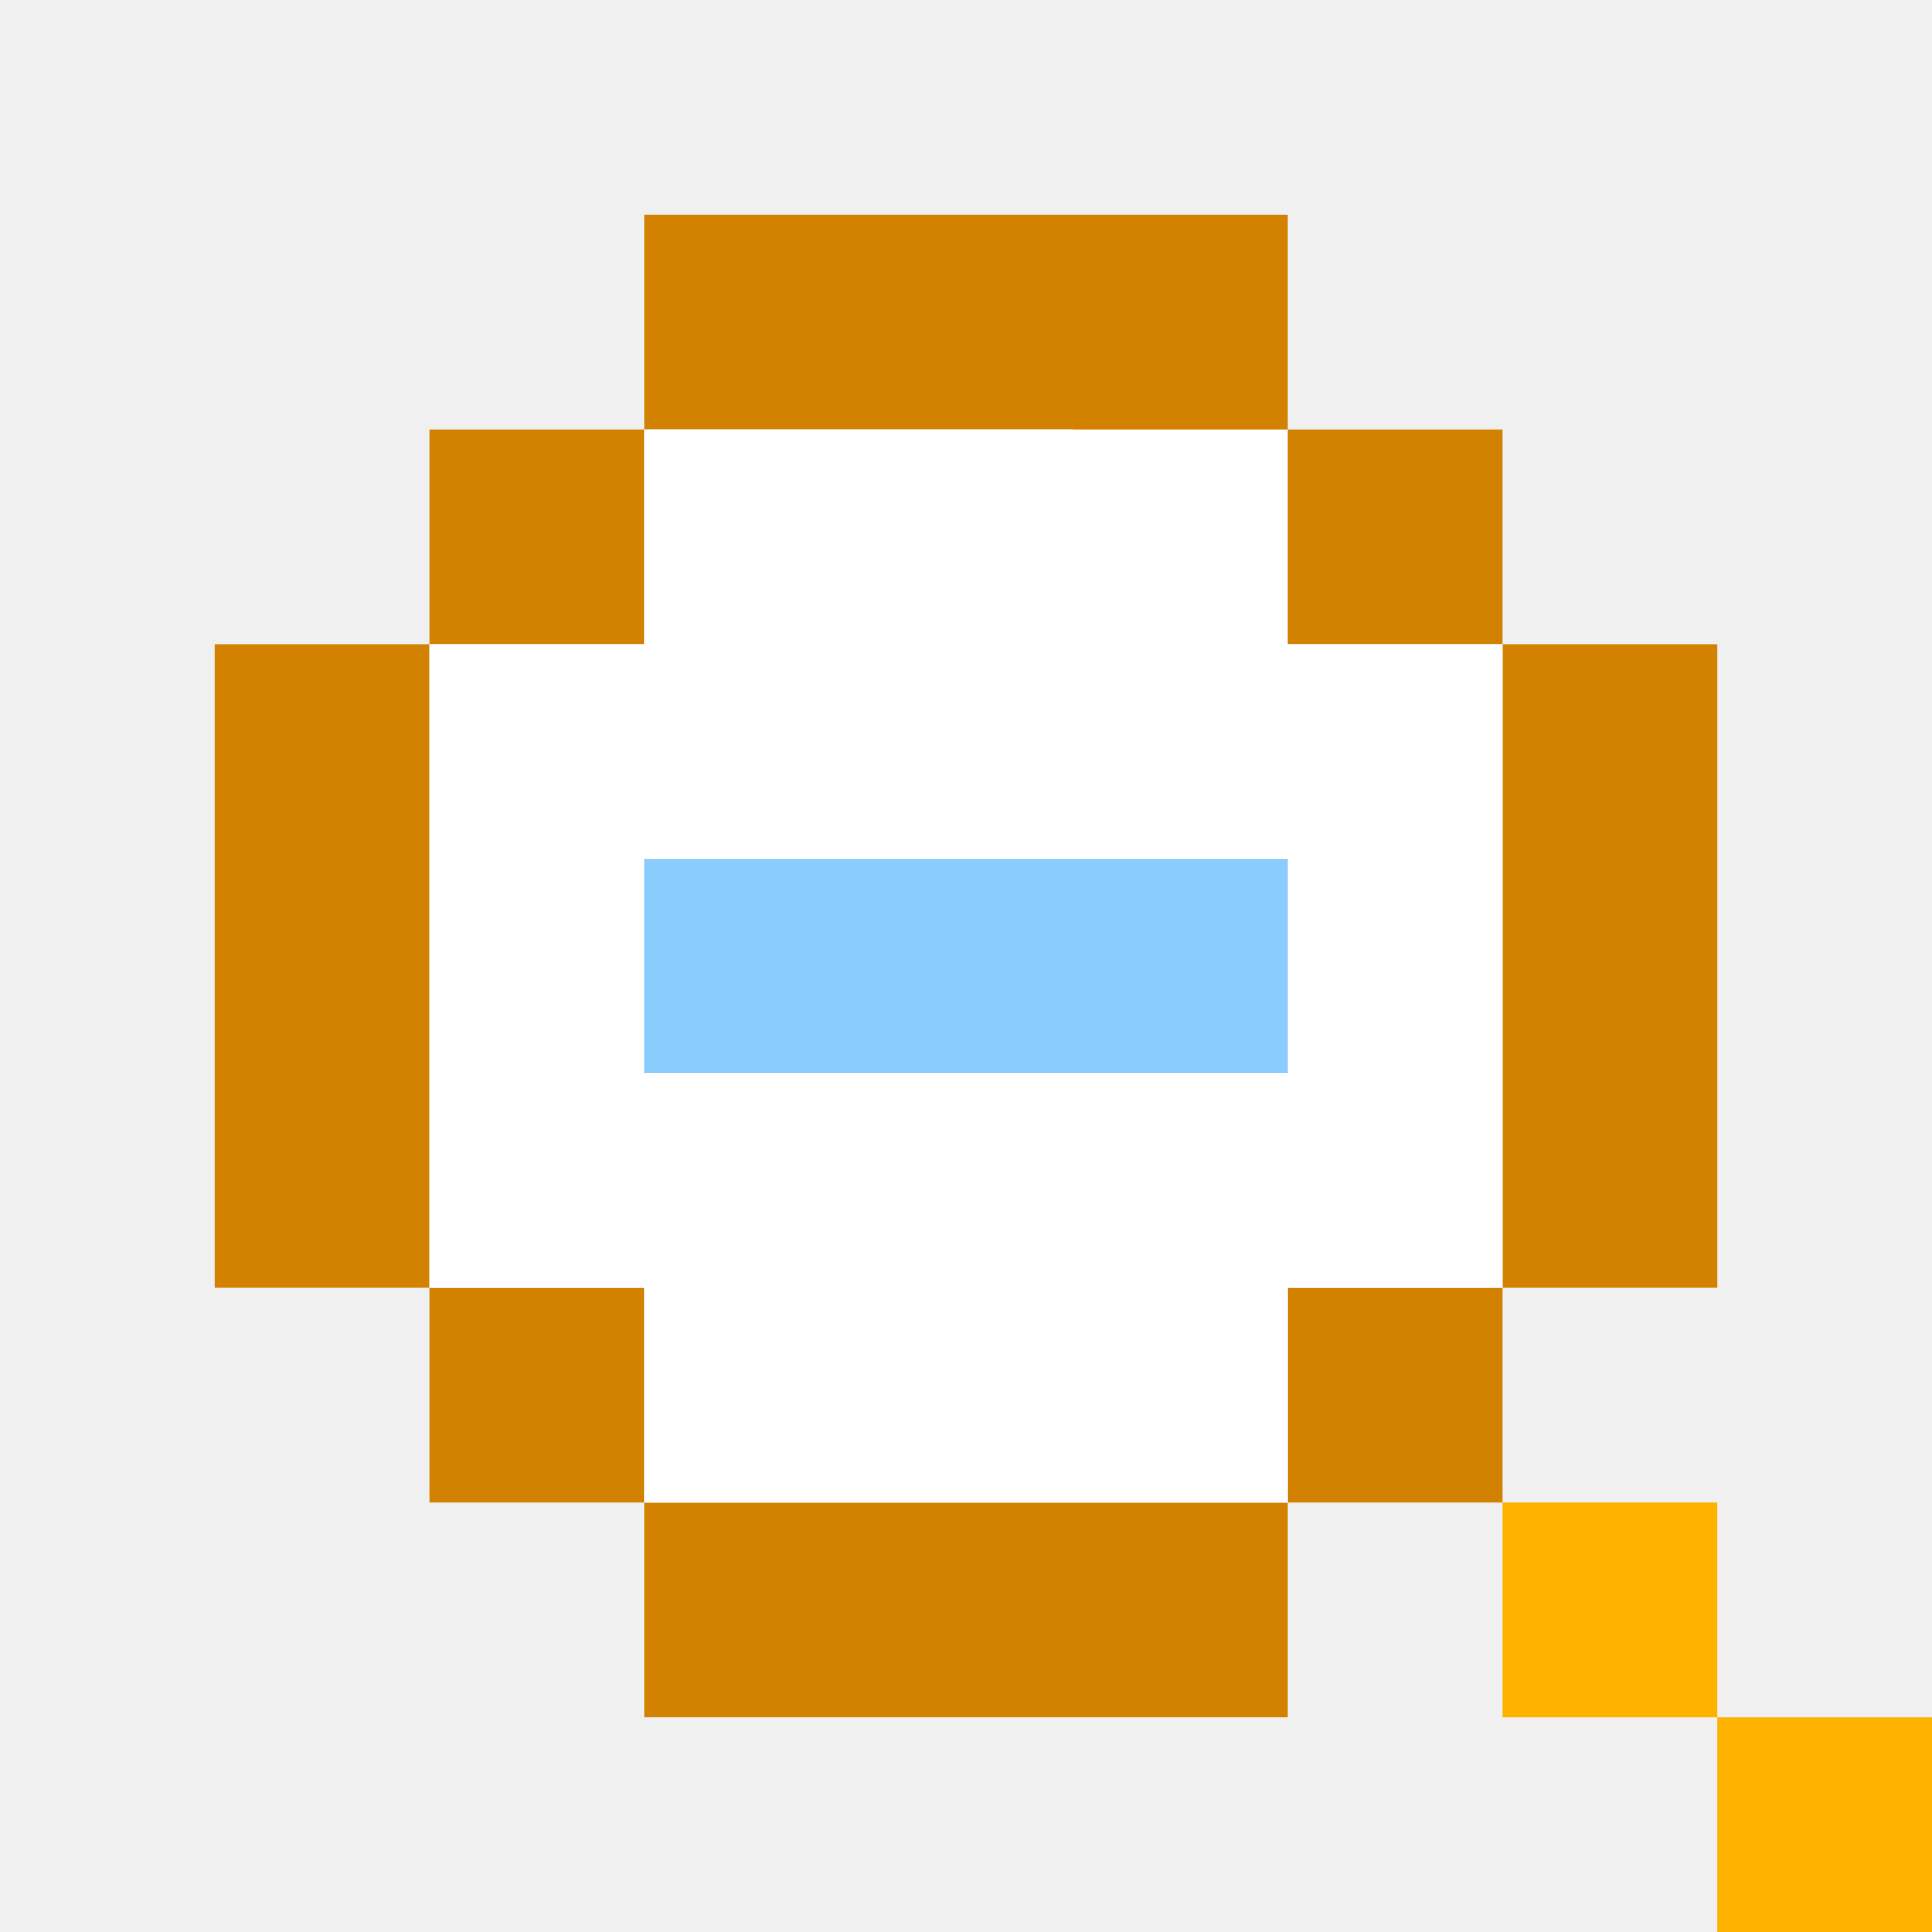
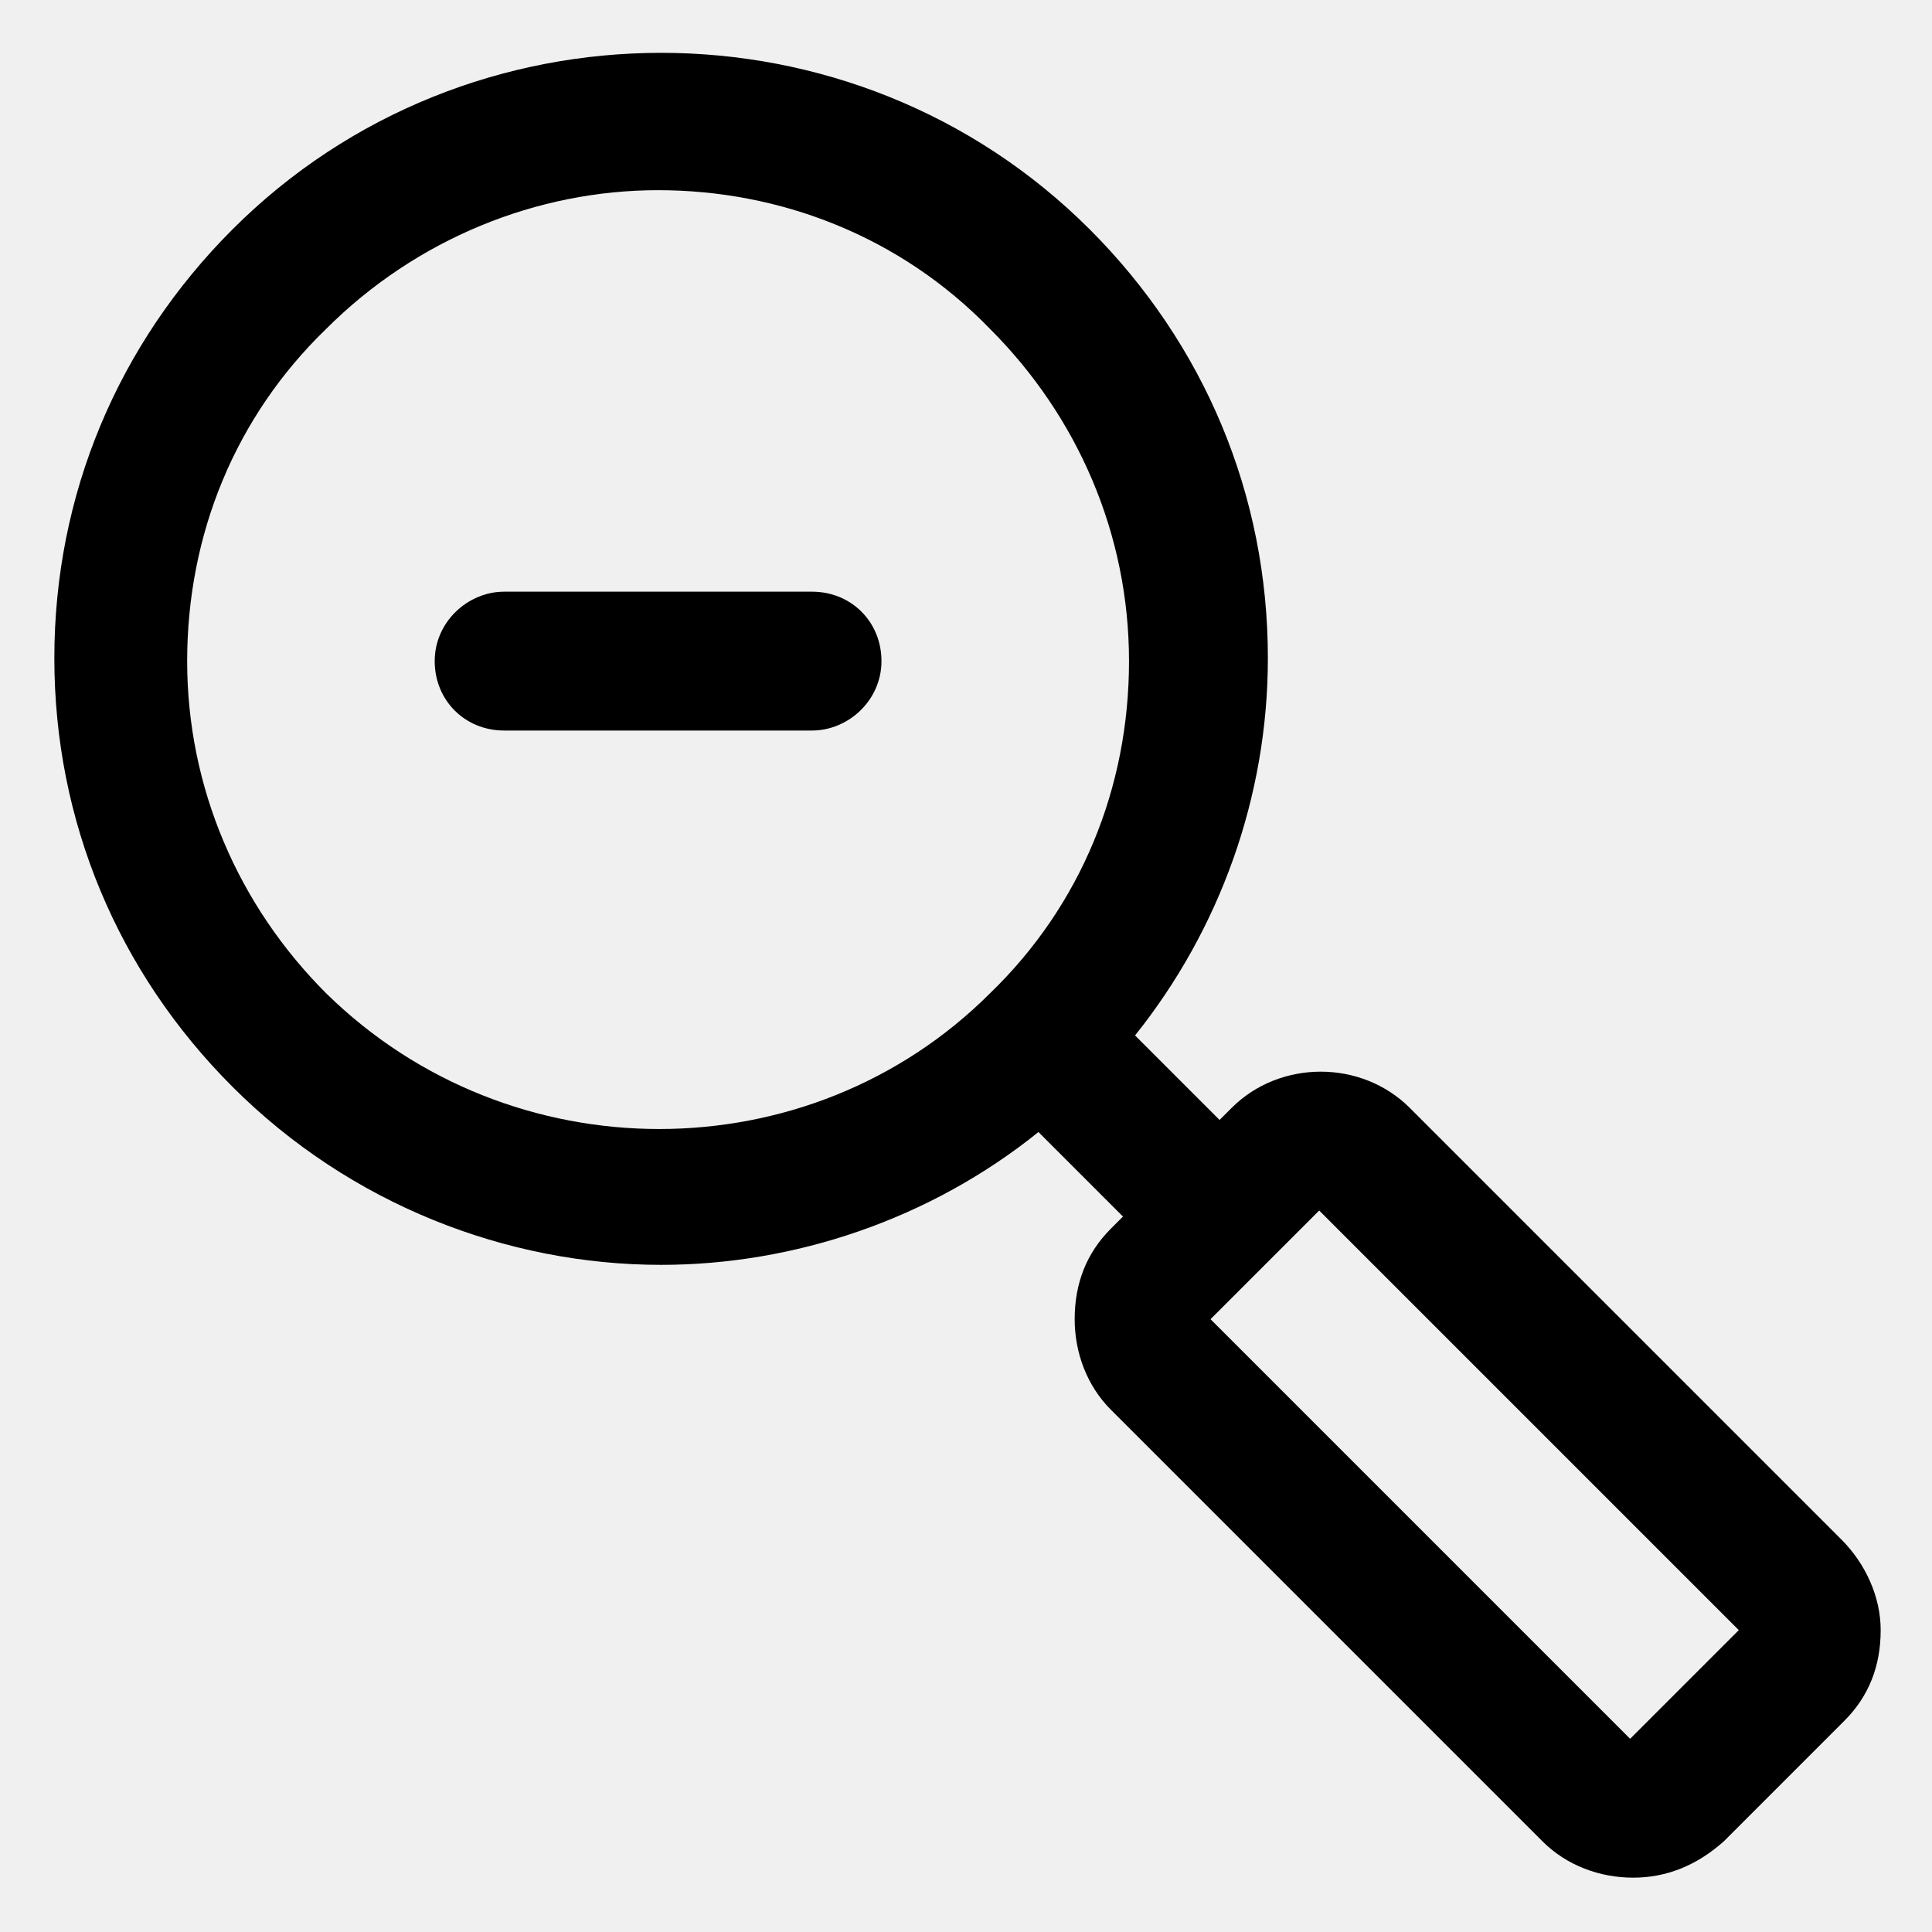
- <svg xmlns="http://www.w3.org/2000/svg" viewBox="0 0 9 9" class="pixelicon-zoom-out">
-   <polygon fill="#D38100" points="3,1 6,1 6,2 7,2 7,3 5,3 5,2 3,2" />
-   <polygon fill="#D38100" points="2,2 3,2 3,3 2,3" />
-   <polygon fill="#D38100" points="1,3 2,3 2,6 1,6" />
-   <polygon fill="#D38100" points="7,3 8,3 8,6 7,6" />
-   <polygon fill="#D38100" points="2,6 3,6 3,7 2,7" />
-   <polygon fill="#D38100" points="6,6 7,6 7,7 6,7" />
-   <polygon fill="#D38100" points="3,7 6,7 6,8 3,8" />
-   <path fill="#FFFFFF" fill-rule="evenodd" d="M3,2H6V3H7V6H6V7H3V6H2V3H3z M3,4H6V5H3z" />
-   <polygon fill="#89CDFF" points="3,4 6,4 6,5 3,5" />
-   <polygon fill="#FFB100" points="7,7 8,7 8,8 7,8" />
-   <polygon fill="#FFB100" points="8,8 9,8 9,9 8,9" />
+ <svg xmlns="http://www.w3.org/2000/svg" version="1.1" id="lni_lni-zoom-out" x="0px" y="0px" viewBox="0 0 64 64" style="enable-background:new 0 0 64 64;" xml:space="preserve">
+   <g>
+     <path d="M61,51L46.7,36.7c-1.6-1.6-4.3-1.6-5.9,0l-0.4,0.4l-2.8-2.8c2.8-3.5,4.4-7.9,4.4-12.5c0-5.4-2.1-10.4-5.9-14.2   c-7.8-7.8-20.6-7.8-28.4,0c-3.8,3.8-5.9,8.8-5.9,14.2c0,5.4,2.1,10.4,5.9,14.2c3.9,3.9,9.1,5.9,14.2,5.9c4.4,0,8.9-1.5,12.5-4.4   l2.8,2.8l-0.4,0.4c-0.8,0.8-1.2,1.8-1.2,3c0,1.1,0.4,2.2,1.2,3L51.1,61c0.8,0.8,1.9,1.2,3,1.2s2.1-0.4,3-1.2l4-4v0   c0.8-0.8,1.2-1.8,1.2-3C62.3,52.9,61.8,51.8,61,51z M10.8,32.9c-2.9-2.9-4.6-6.8-4.6-11c0-4.2,1.6-8.1,4.6-11c3-3,7-4.6,11-4.6   c4,0,8,1.5,11,4.6c2.9,2.9,4.6,6.8,4.6,11c0,4.2-1.6,8.1-4.6,11C26.8,38.9,16.9,38.9,10.8,32.9z M54,57.6L40.1,43.7l3.6-3.6   L57.6,54L54,57.6z" />
+     <path d="M26.9,19.6H16.7c-1.2,0-2.3,1-2.3,2.3s1,2.3,2.3,2.3h10.2c1.2,0,2.3-1,2.3-2.3S28.2,19.6,26.9,19.6z" />
+   </g>
</svg>
